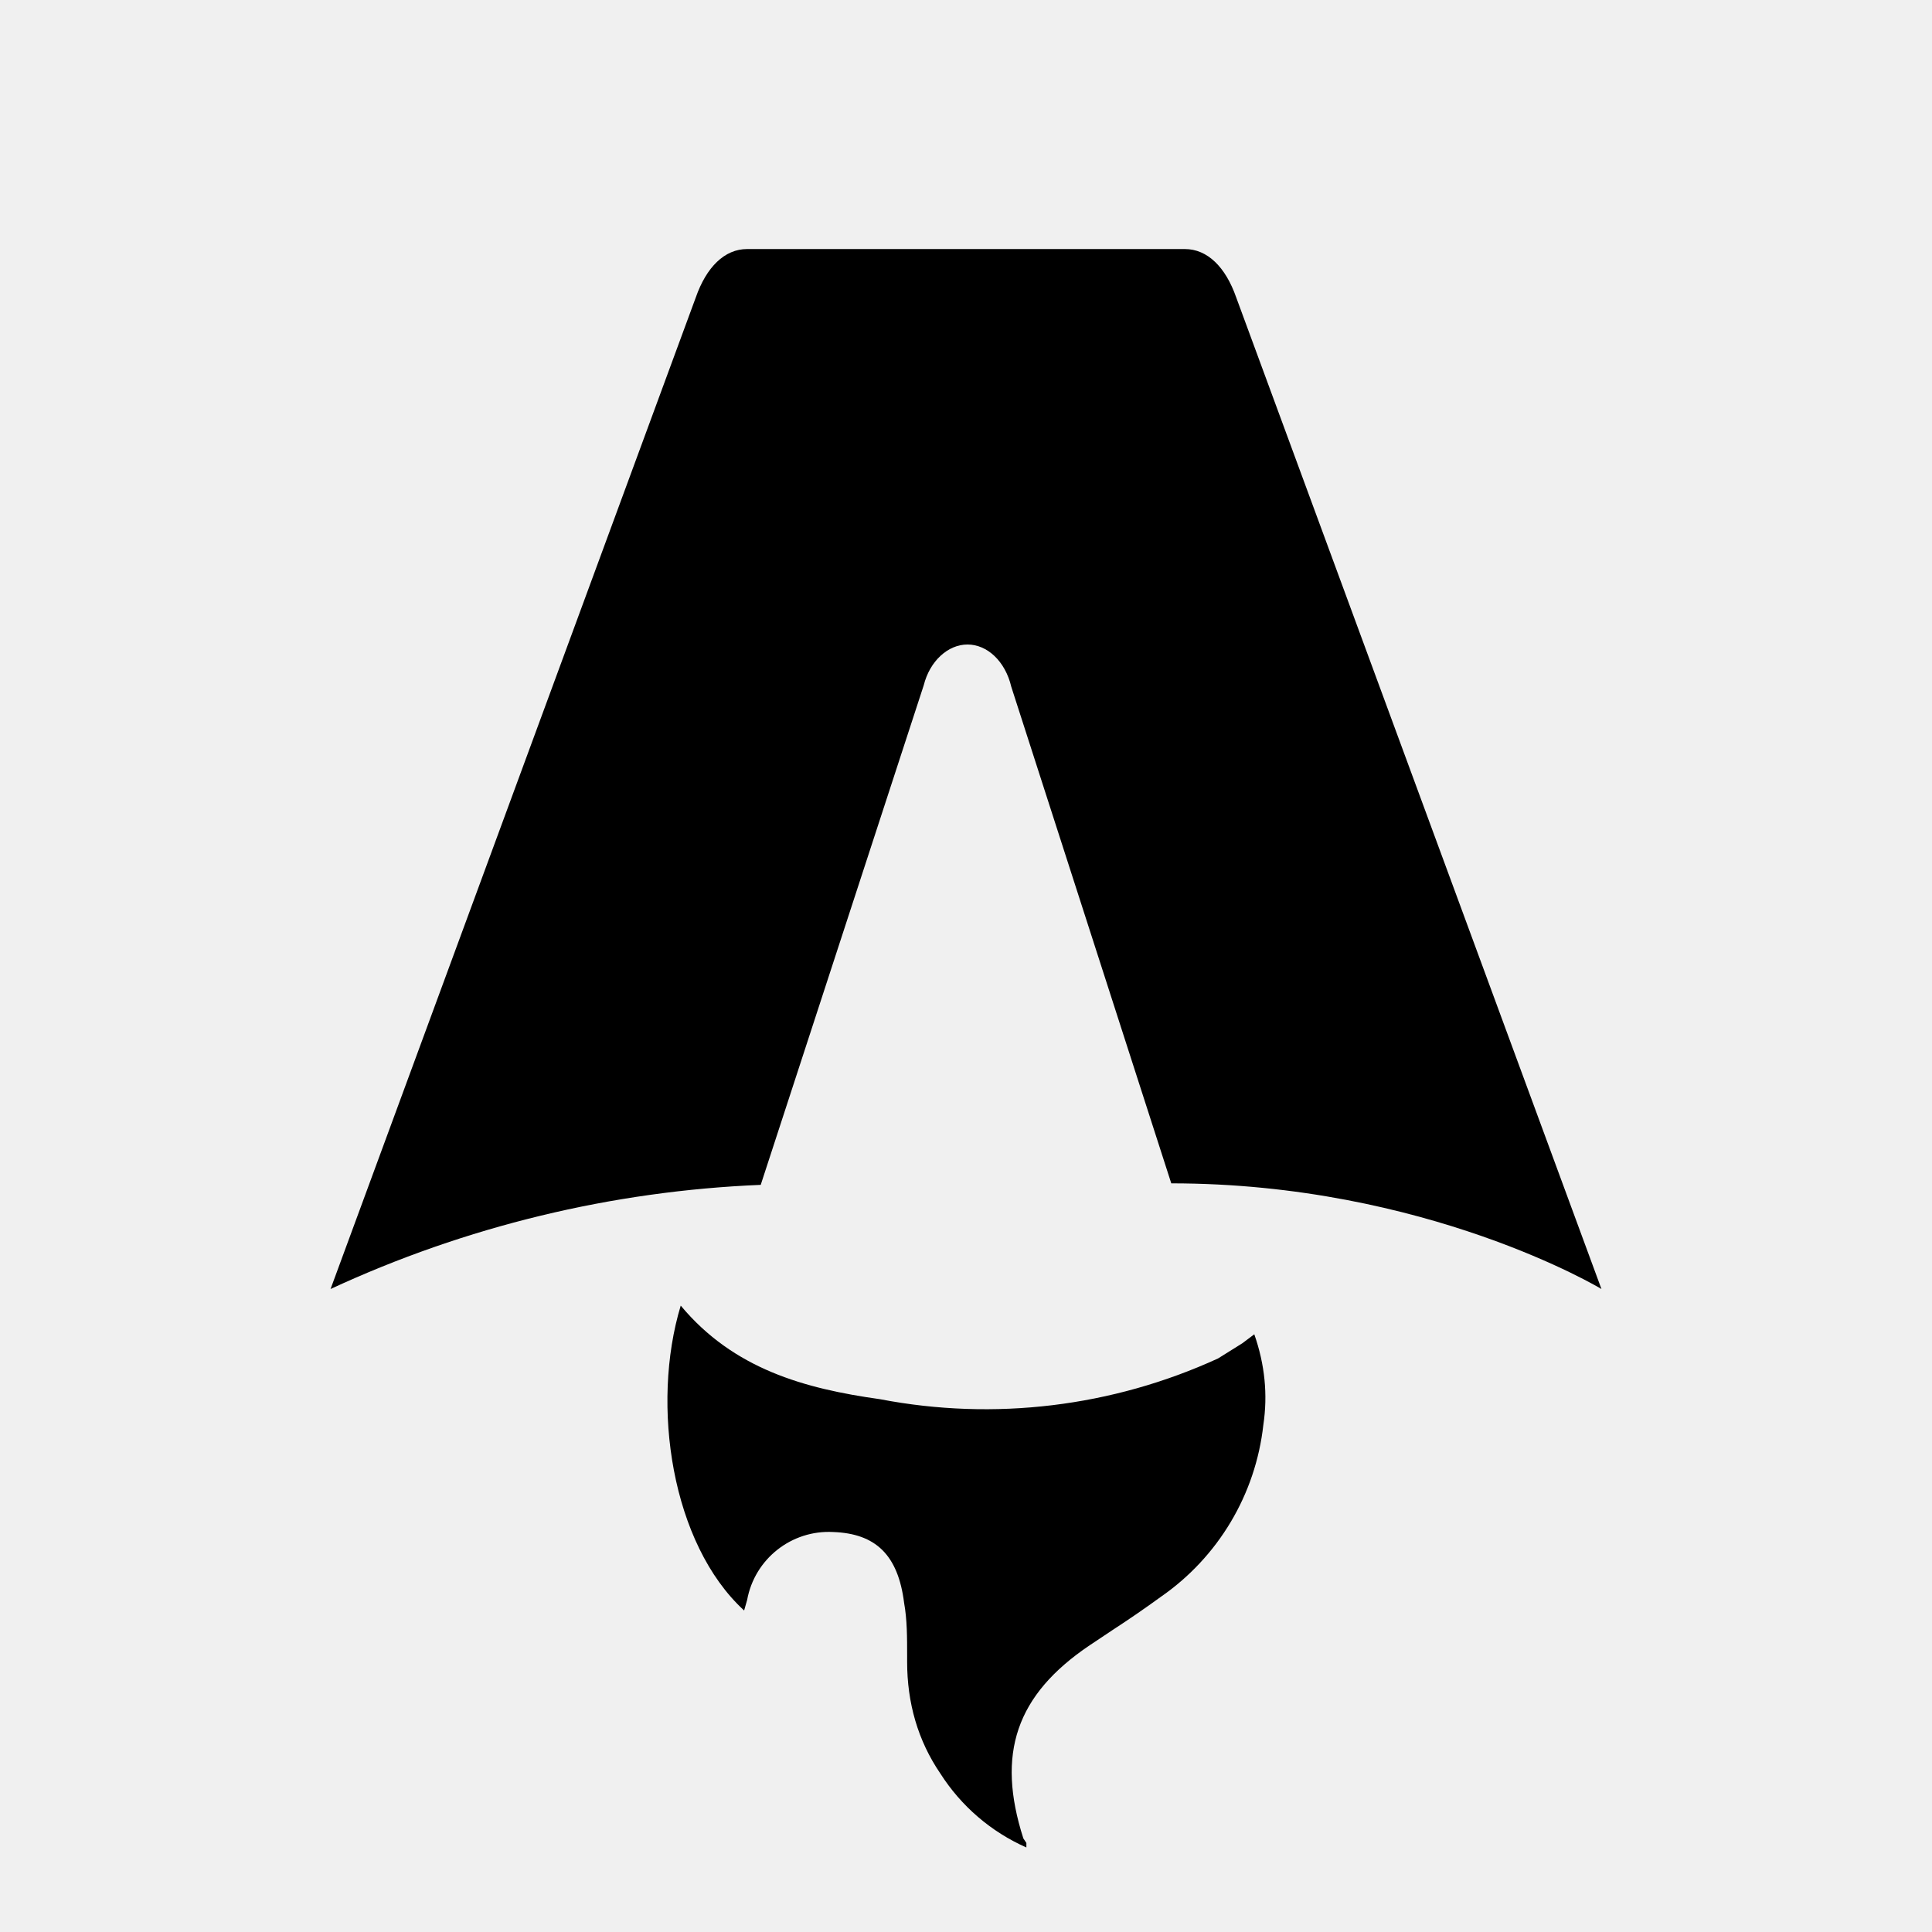
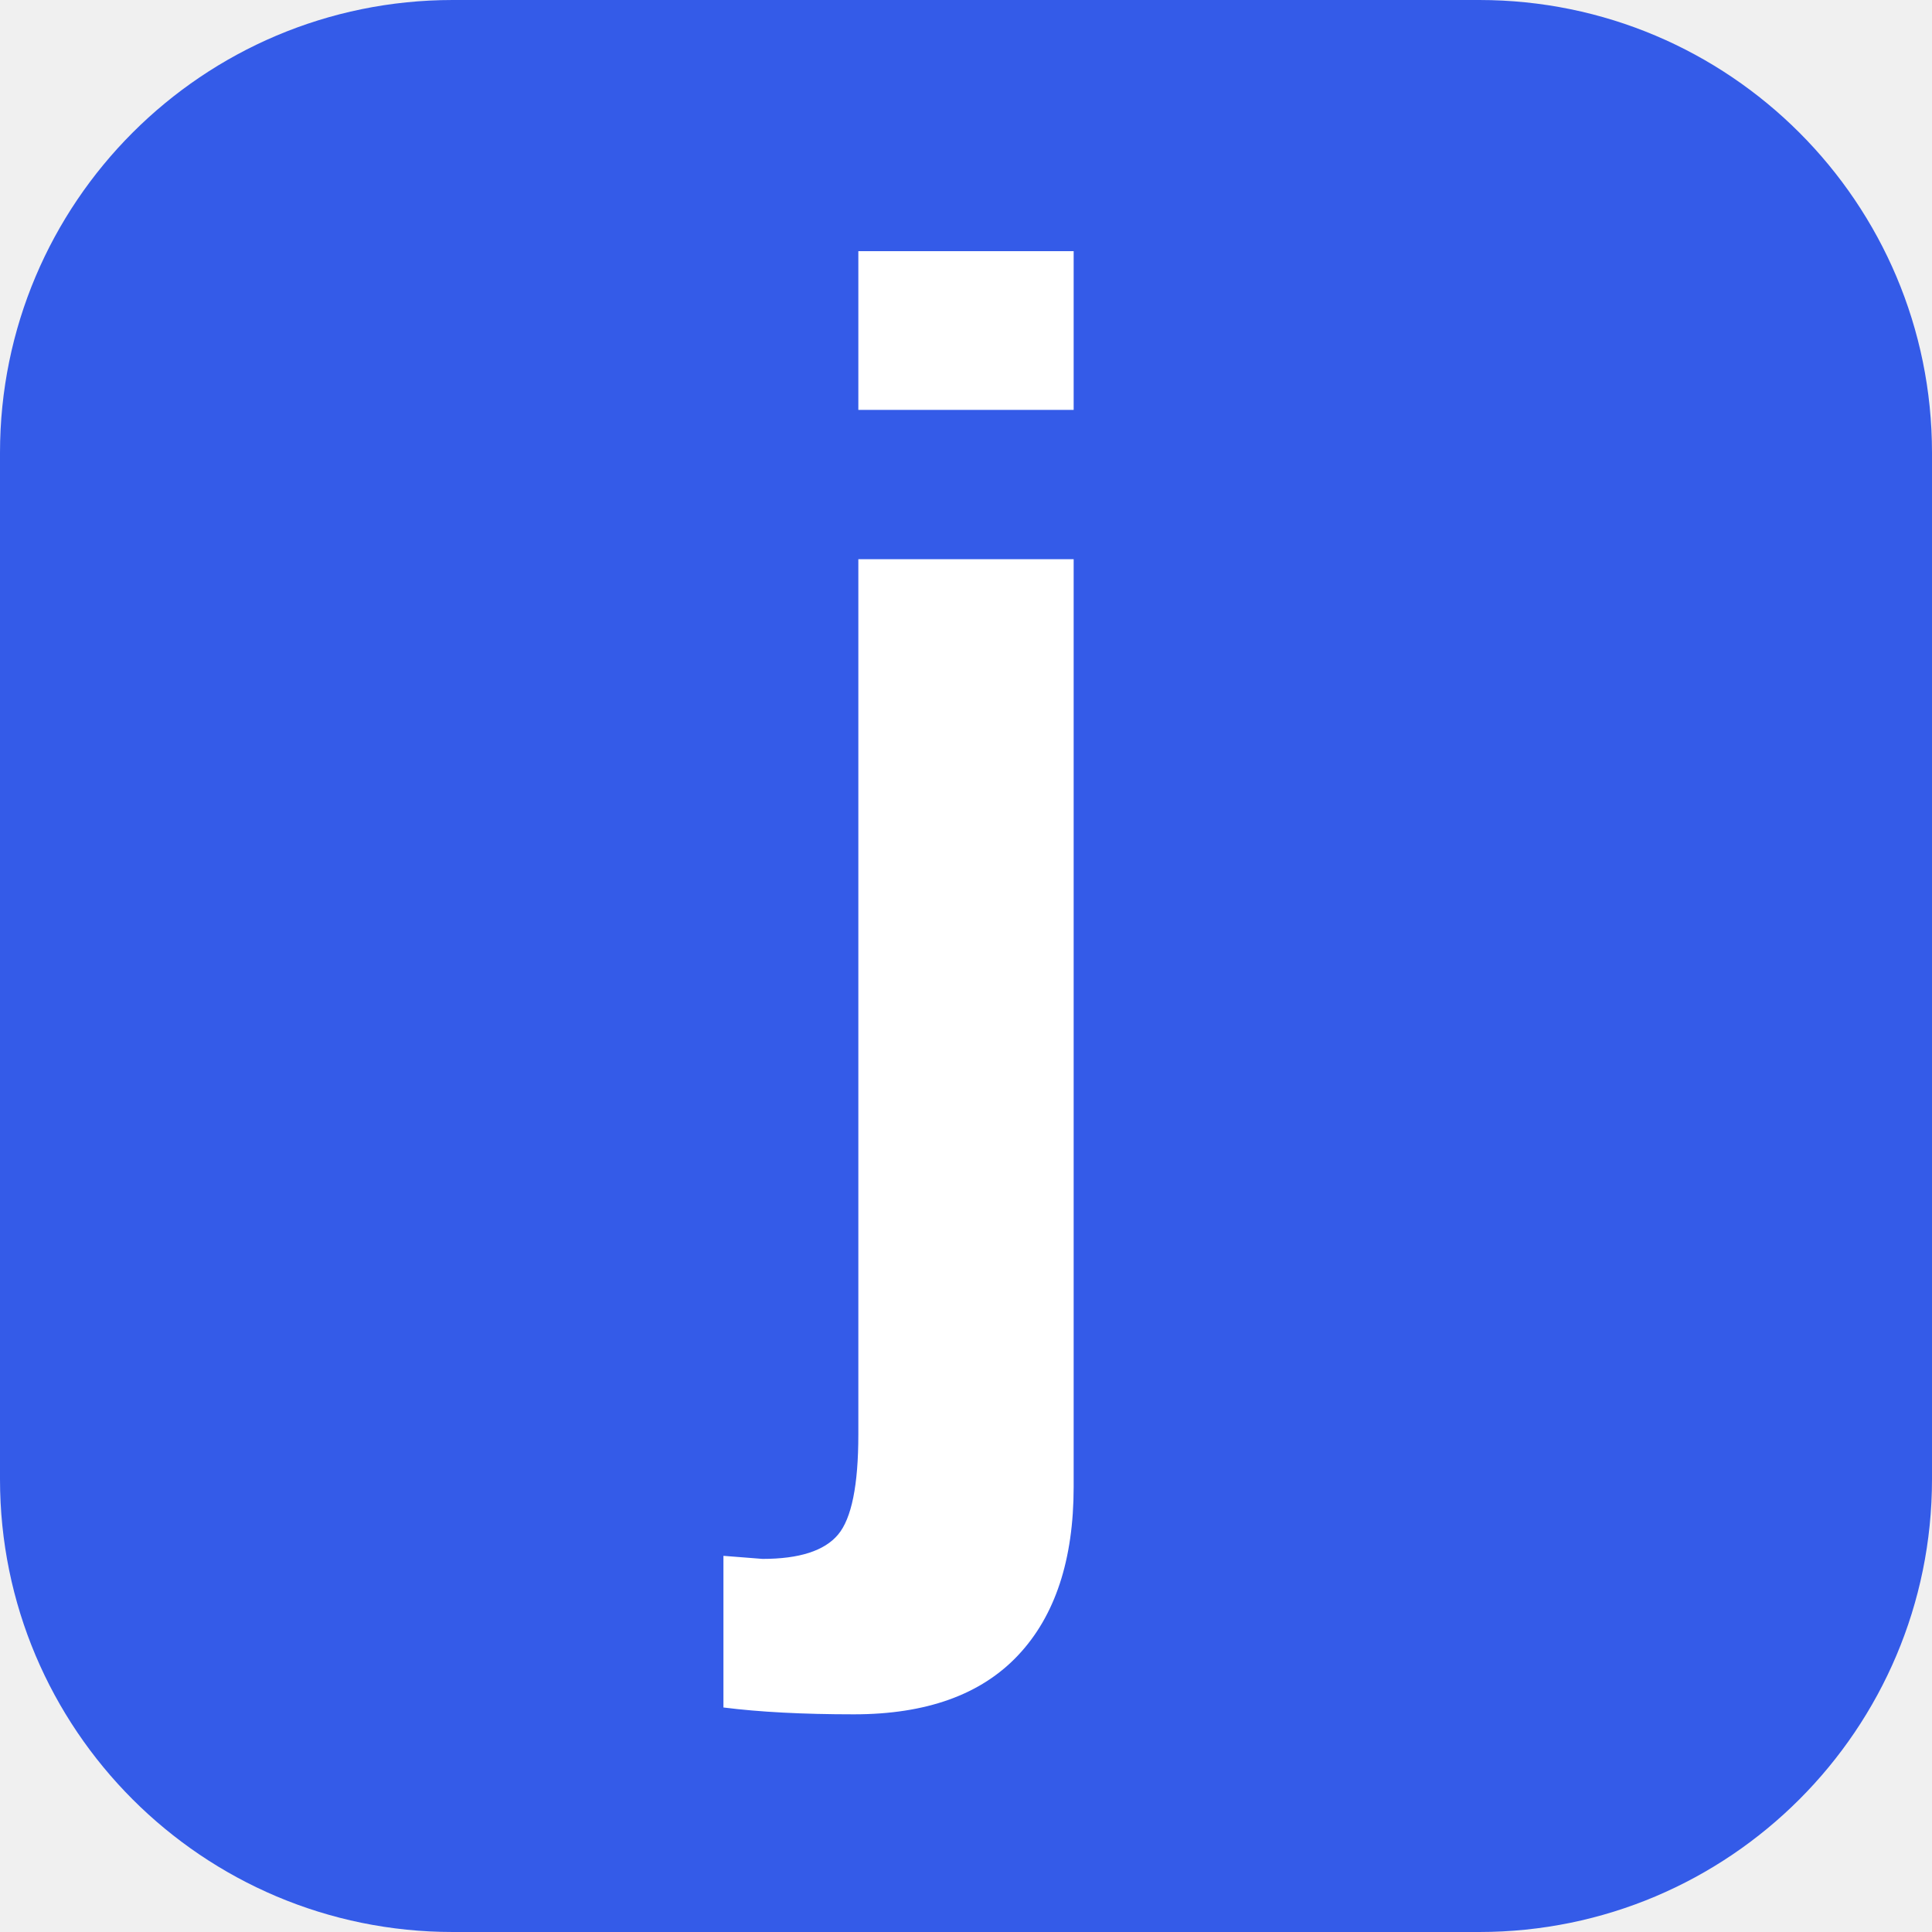
- <svg xmlns="http://www.w3.org/2000/svg" fill="none" viewBox="0 0 128 128">
-   <path d="M50.4 78.5a75.1 75.1 0 0 0-28.5 6.9l24.2-65.7c.7-2 1.9-3.2 3.4-3.2h29c1.5 0 2.7 1.2 3.4 3.2l24.2 65.7s-11.6-7-28.5-7L67 45.5c-.4-1.7-1.6-2.8-2.9-2.8-1.3 0-2.5 1.1-2.9 2.7L50.4 78.5Zm-1.1 28.2Zm-4.2-20.2c-2 6.6-.6 15.8 4.2 20.2a17.5 17.5 0 0 1 .2-.7 5.5 5.5 0 0 1 5.7-4.5c2.8.1 4.3 1.5 4.7 4.7.2 1.1.2 2.3.2 3.5v.4c0 2.7.7 5.2 2.2 7.4a13 13 0 0 0 5.7 4.9v-.3l-.2-.3c-1.8-5.6-.5-9.5 4.4-12.8l1.5-1a73 73 0 0 0 3.2-2.2 16 16 0 0 0 6.8-11.4c.3-2 .1-4-.6-6l-.8.6-1.6 1a37 37 0 0 1-22.4 2.7c-5-.7-9.7-2-13.2-6.2Z" />
-   <style>
-         path { fill: #000; }
-         @media (prefers-color-scheme: dark) {
-             path { fill: #FFF; }
-         }
-     </style>
+ <svg xmlns="http://www.w3.org/2000/svg" viewBox="0 0 128 128">
+   <rect width="128" height="128" rx="30" fill="#345be8" />
+   <text x="64" y="92" fill="#fff" font-family="Arial, sans-serif" font-size="104" font-weight="700" text-anchor="middle">j</text>
</svg>
